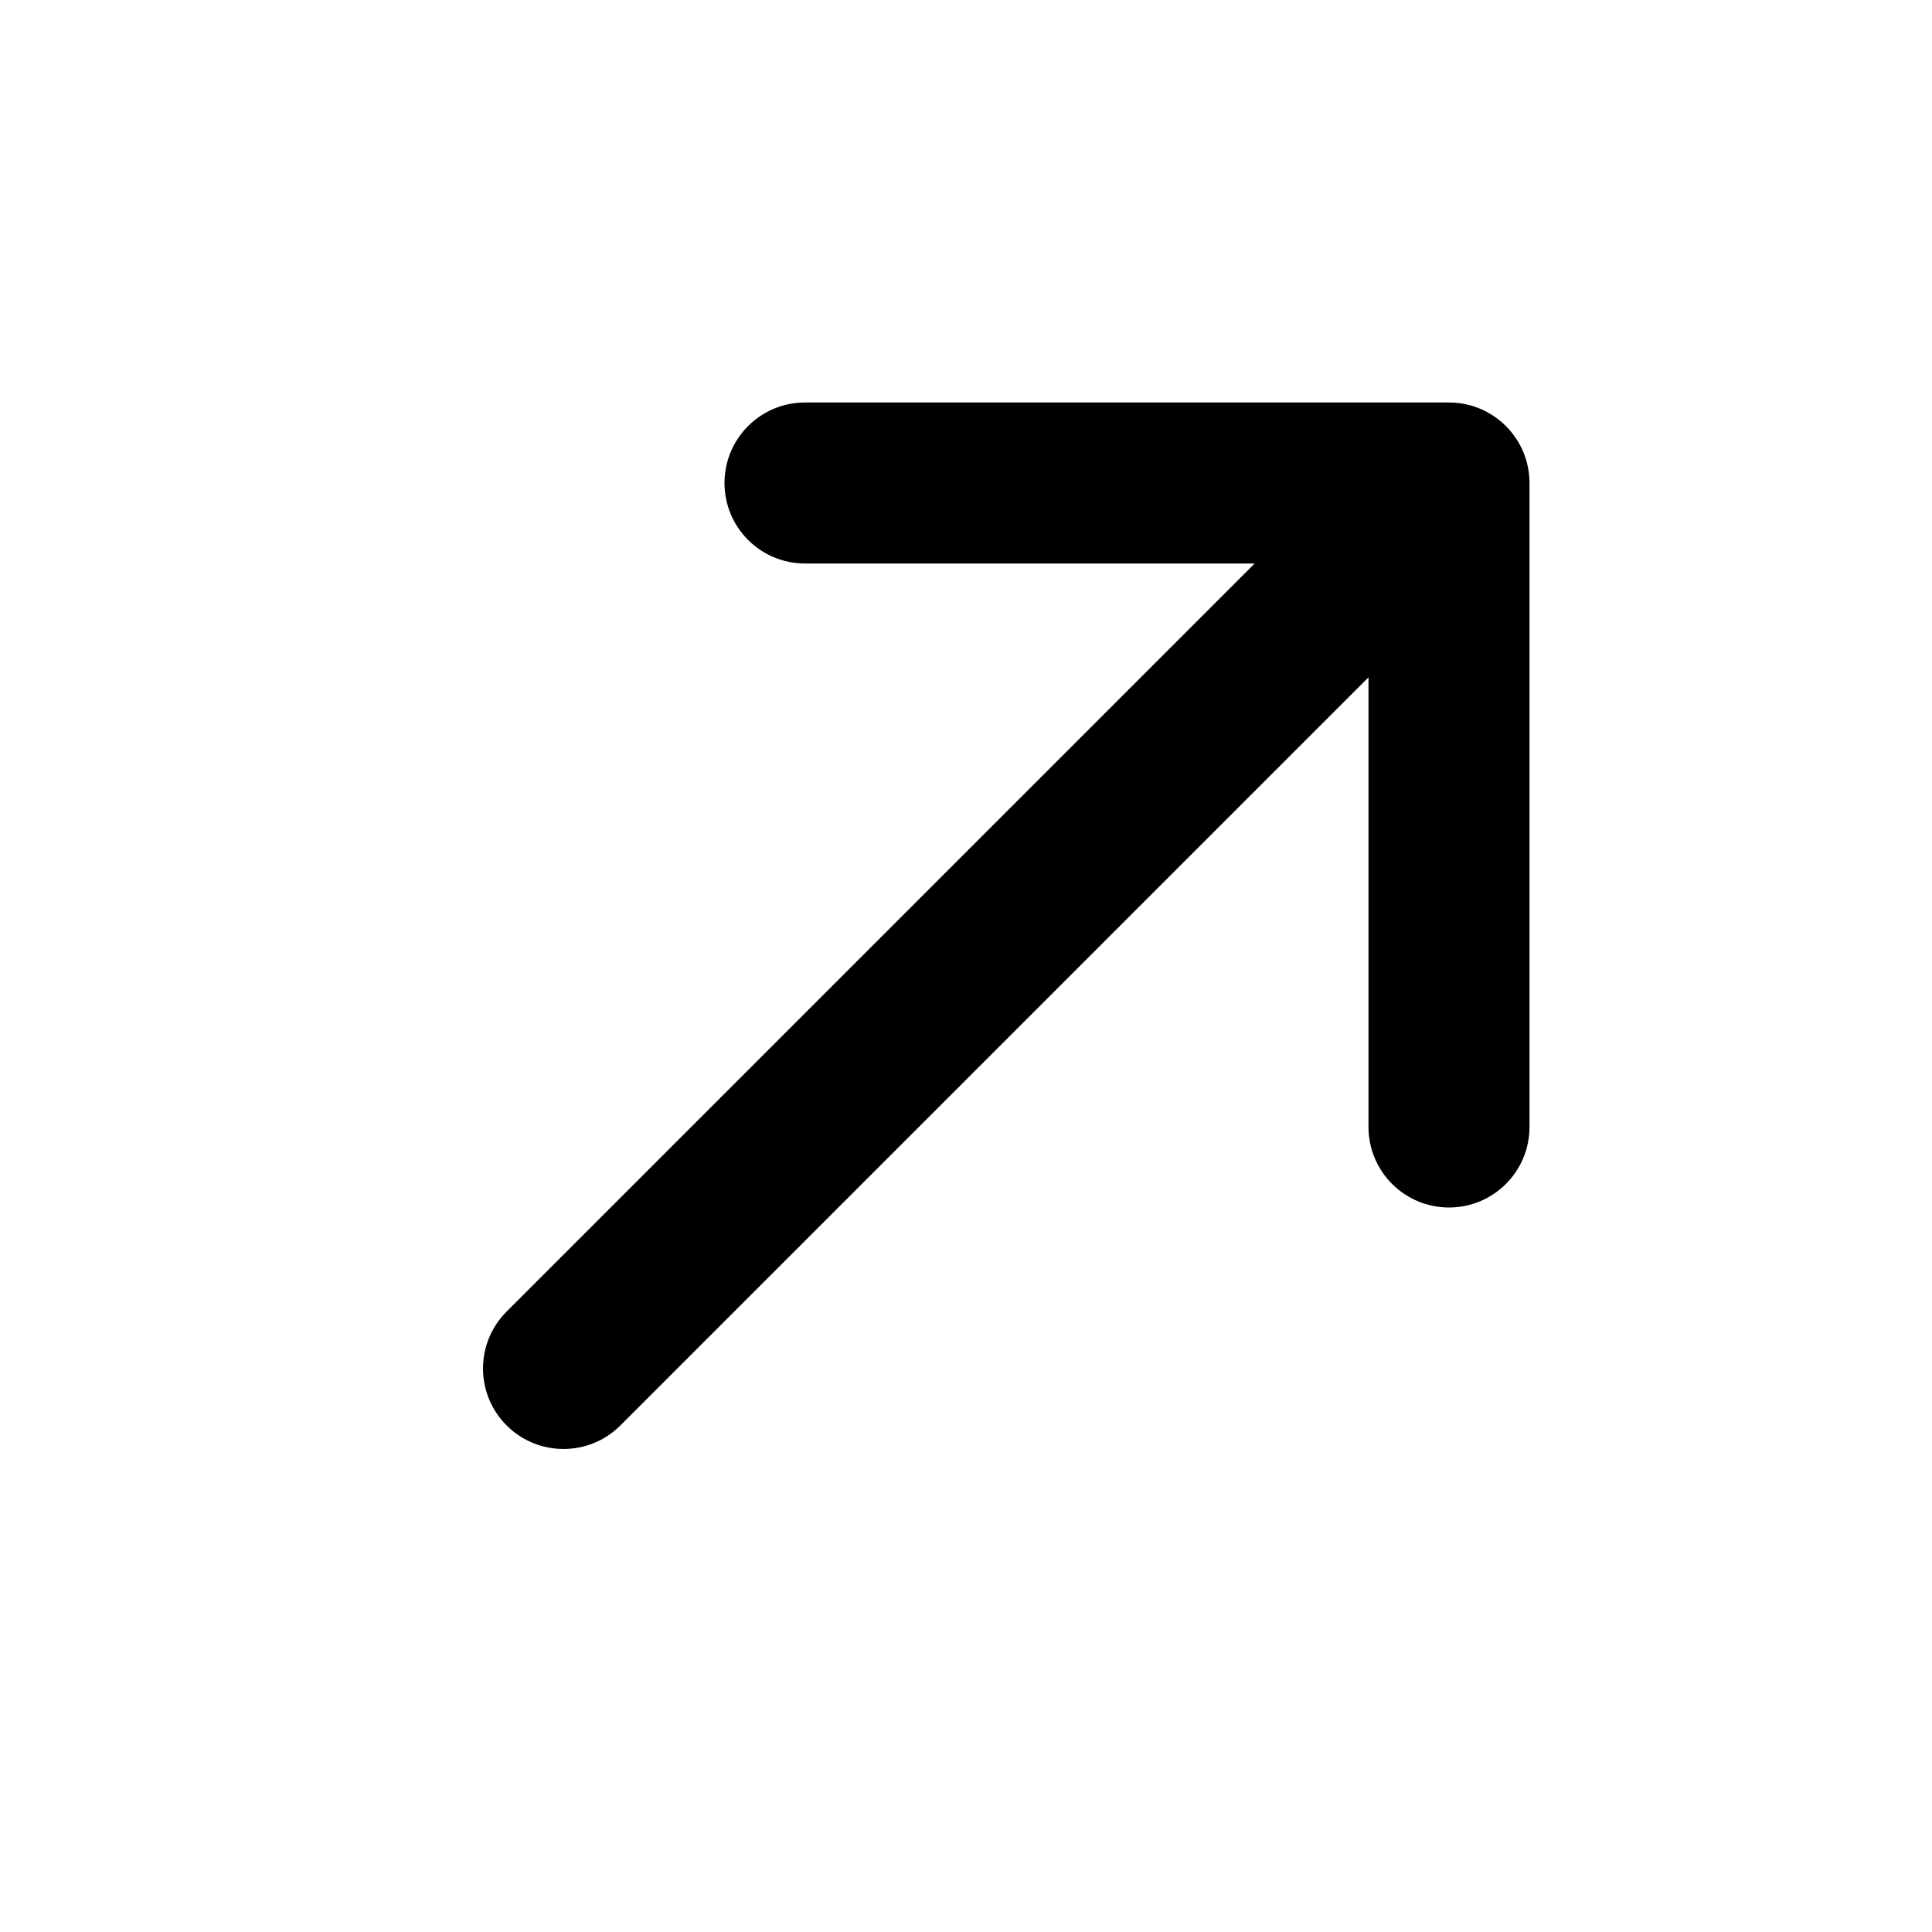
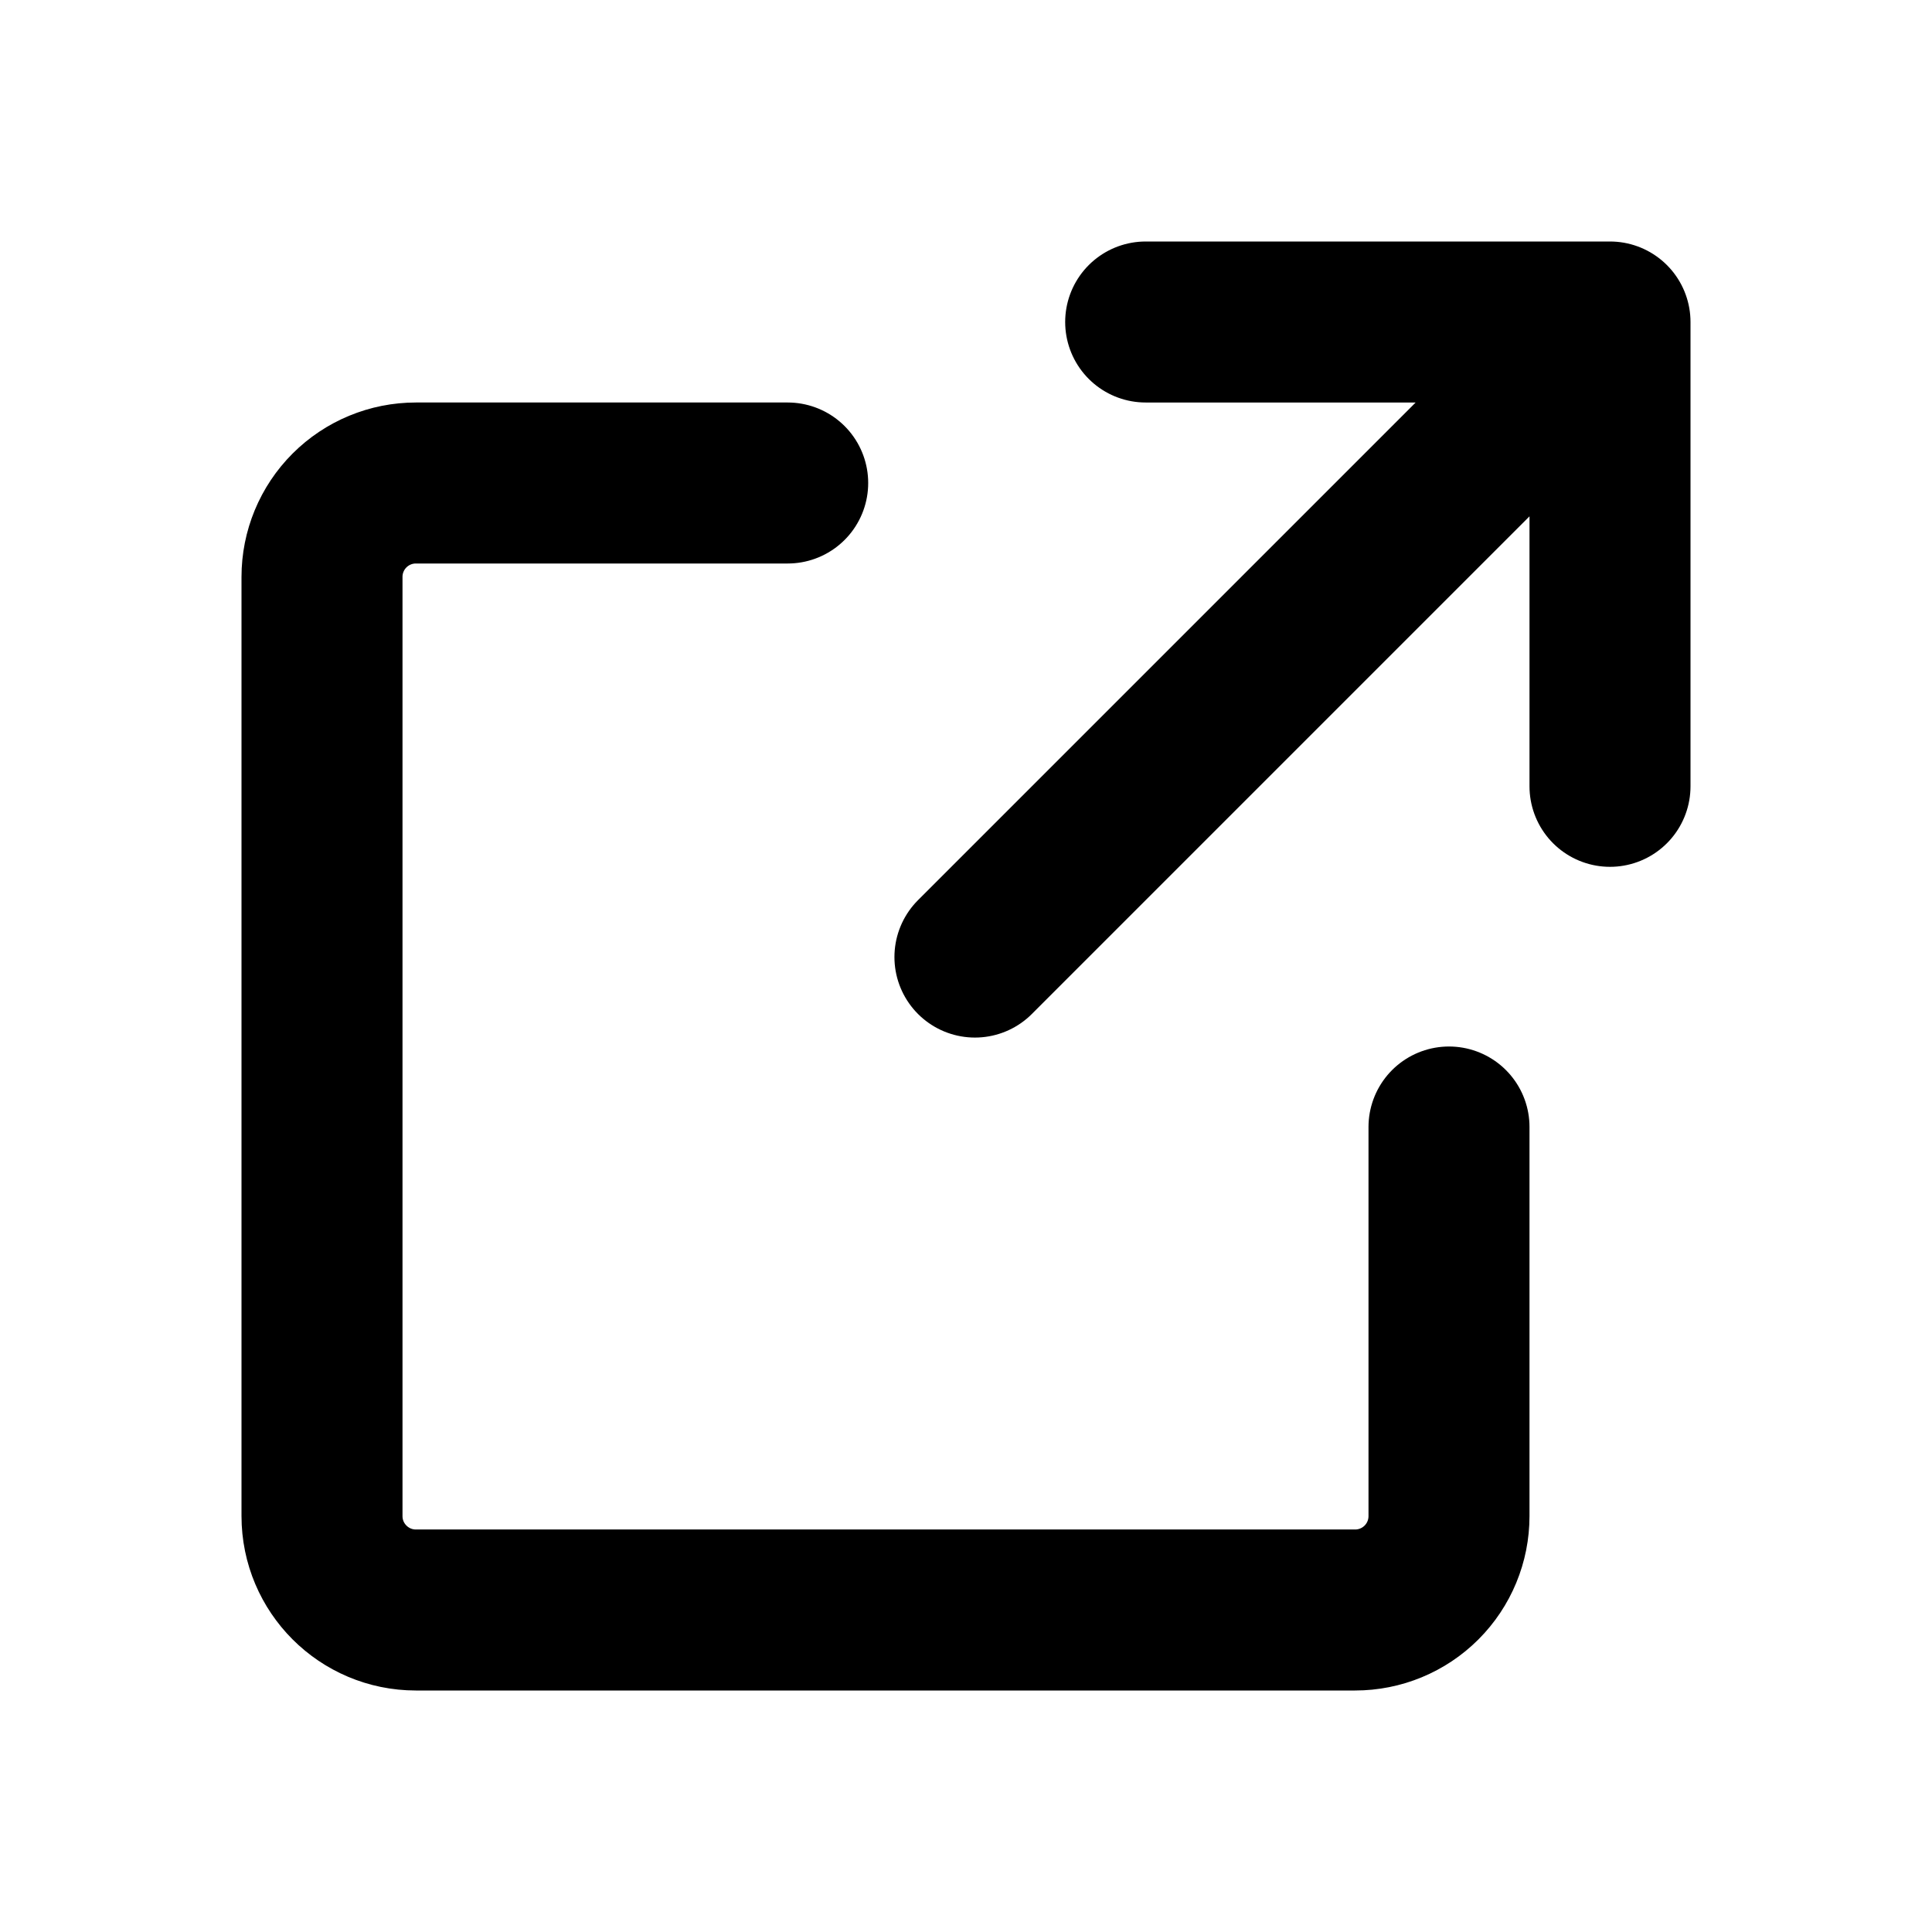
- <svg xmlns="http://www.w3.org/2000/svg" width="24" height="24" viewBox="0 0 24 24">
-   <path d="M6.293 17.707a1 1 0 0 1 0-1.414l11-11a1 1 0 0 1 1.414 1.414l-11 11a1 1 0 0 1-1.414 0zM10 7a1 1 0 1 1 0-2h8a1 1 0 0 1 1 1v8a1 1 0 1 1-2 0V7h-7z" />
+ <svg xmlns="http://www.w3.org/2000/svg" aria-hidden="true" width="24" height="24" fill="none" viewBox="0 0 24 24">
+   <path stroke="currentColor" stroke-linecap="round" stroke-linejoin="round" stroke-width="2" d="M18 14v4.833A1.166 1.166 0 0 1 16.833 20H5.167A1.167 1.167 0 0 1 4 18.833V7.167A1.166 1.166 0 0 1 5.167 6h4.618m4.447-2H20v5.768m-7.889 2.121 7.778-7.778" />
</svg>
